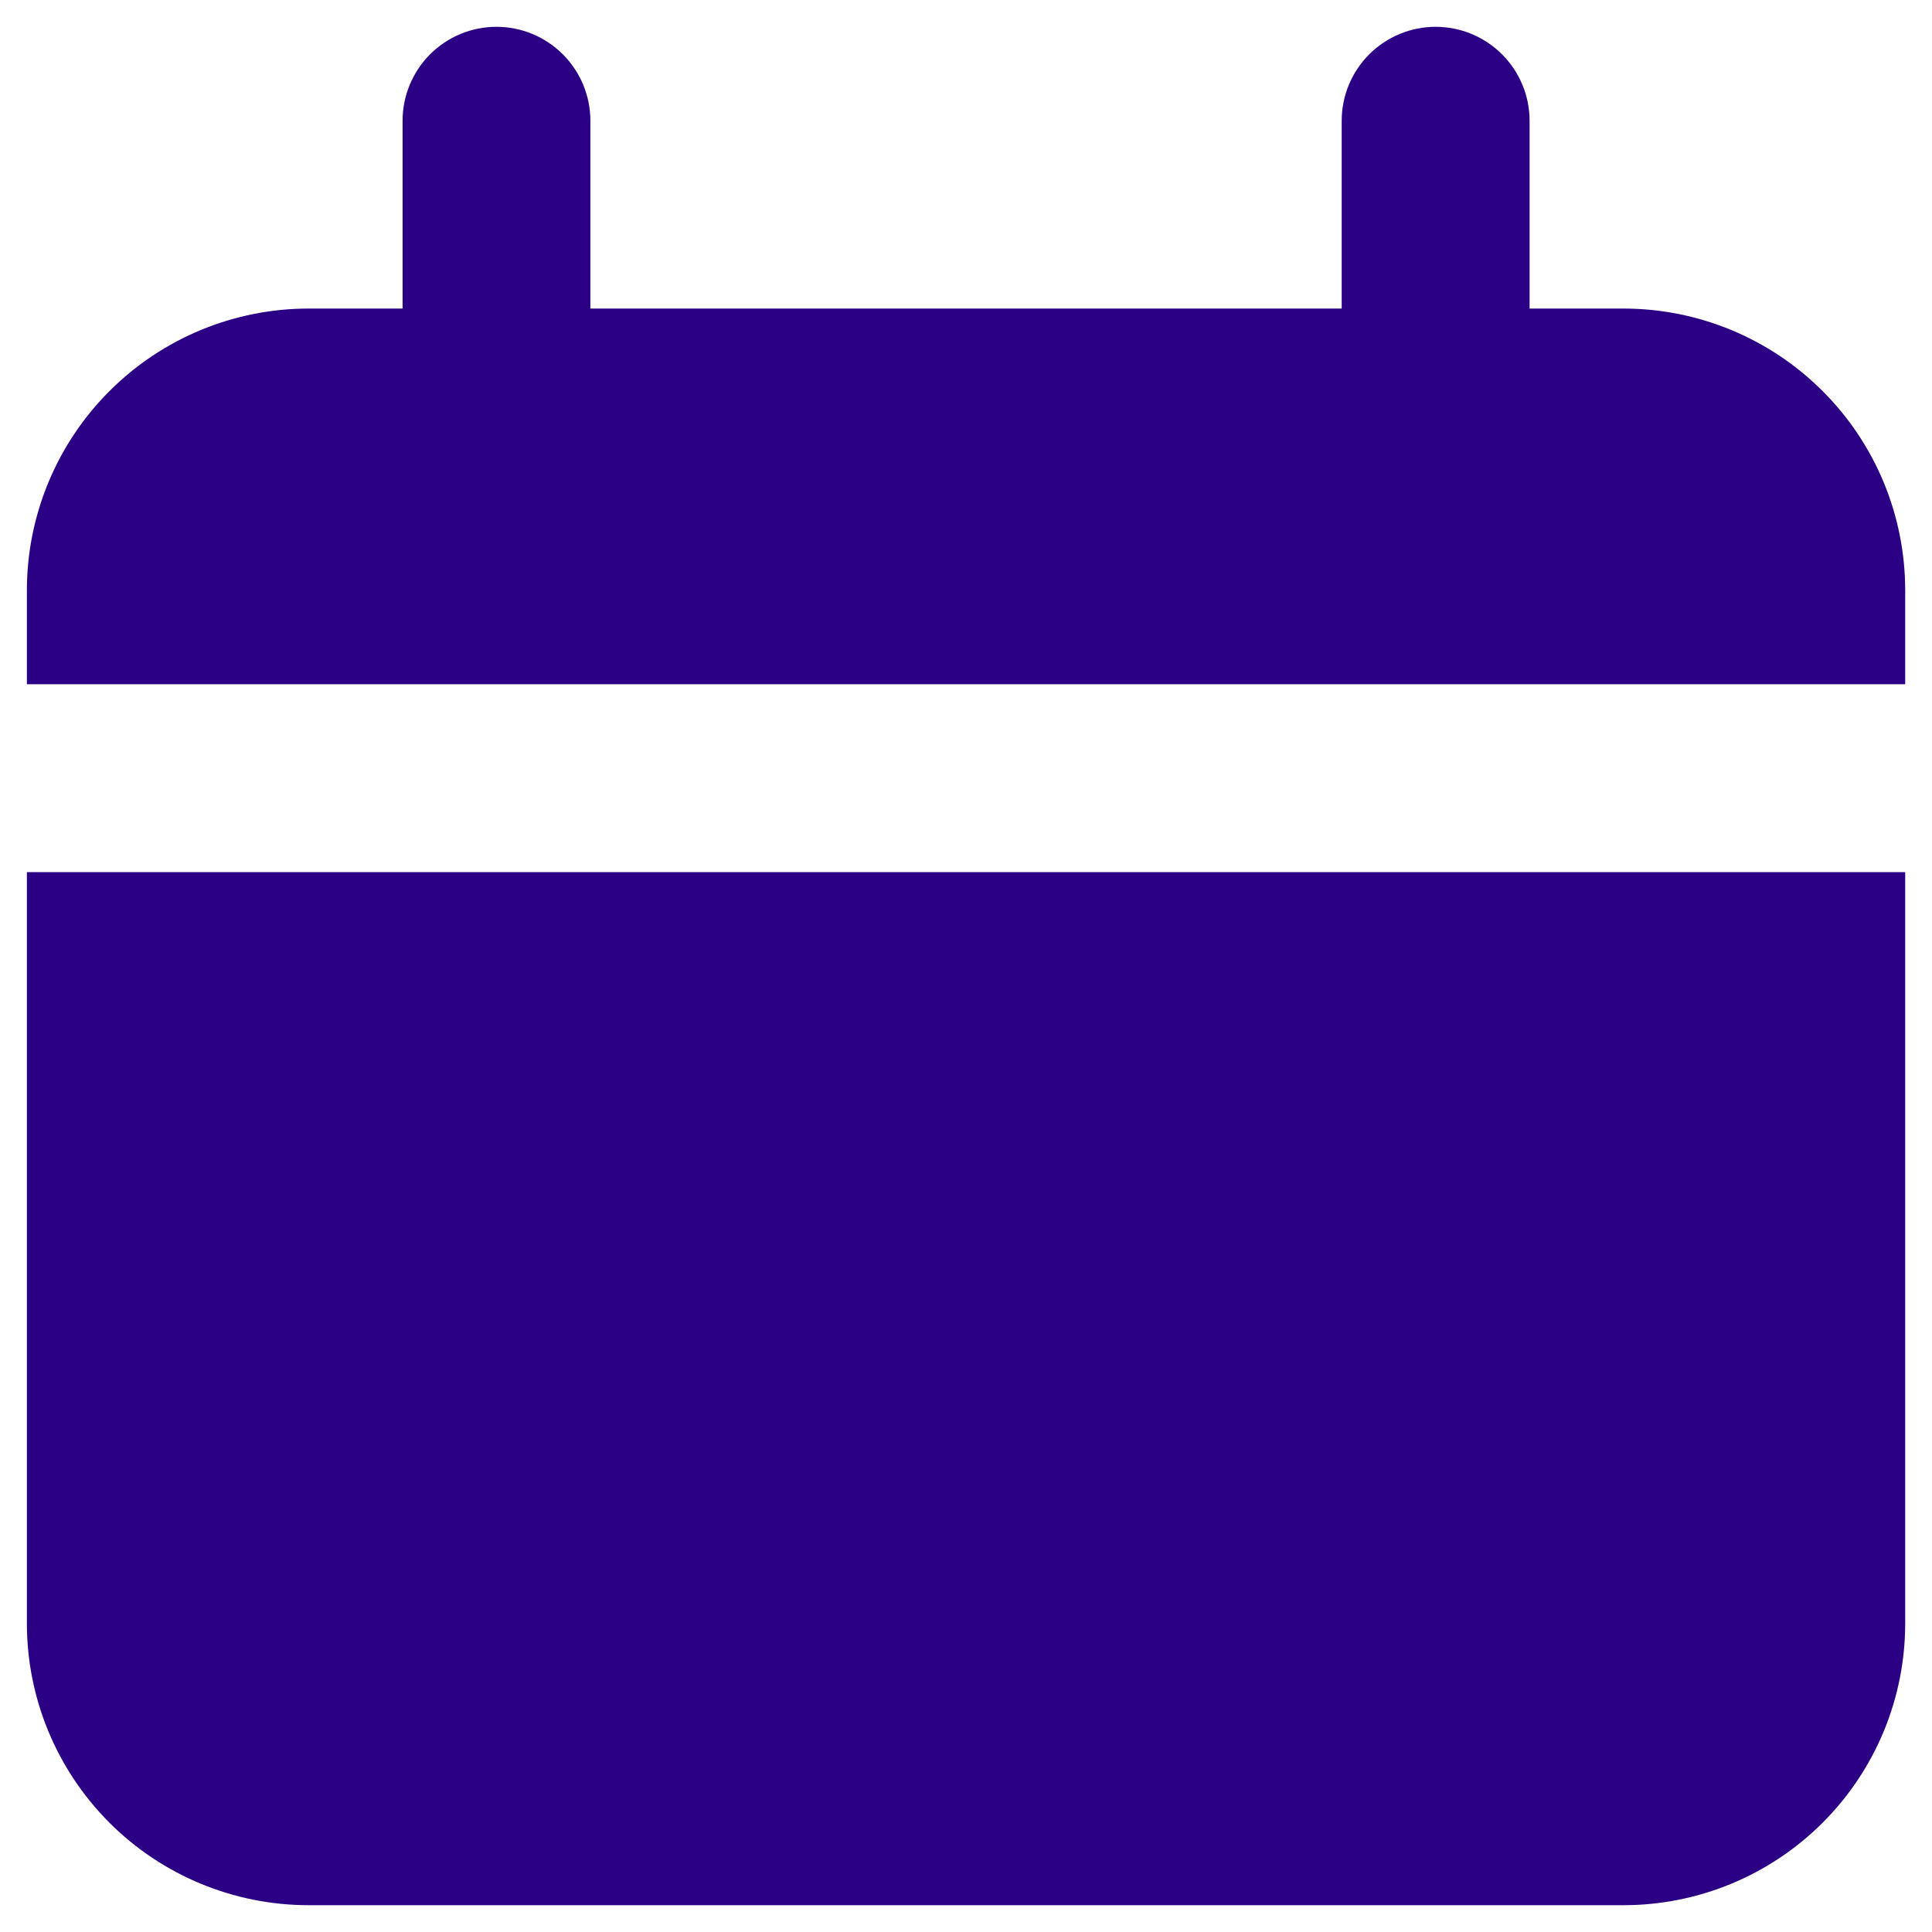
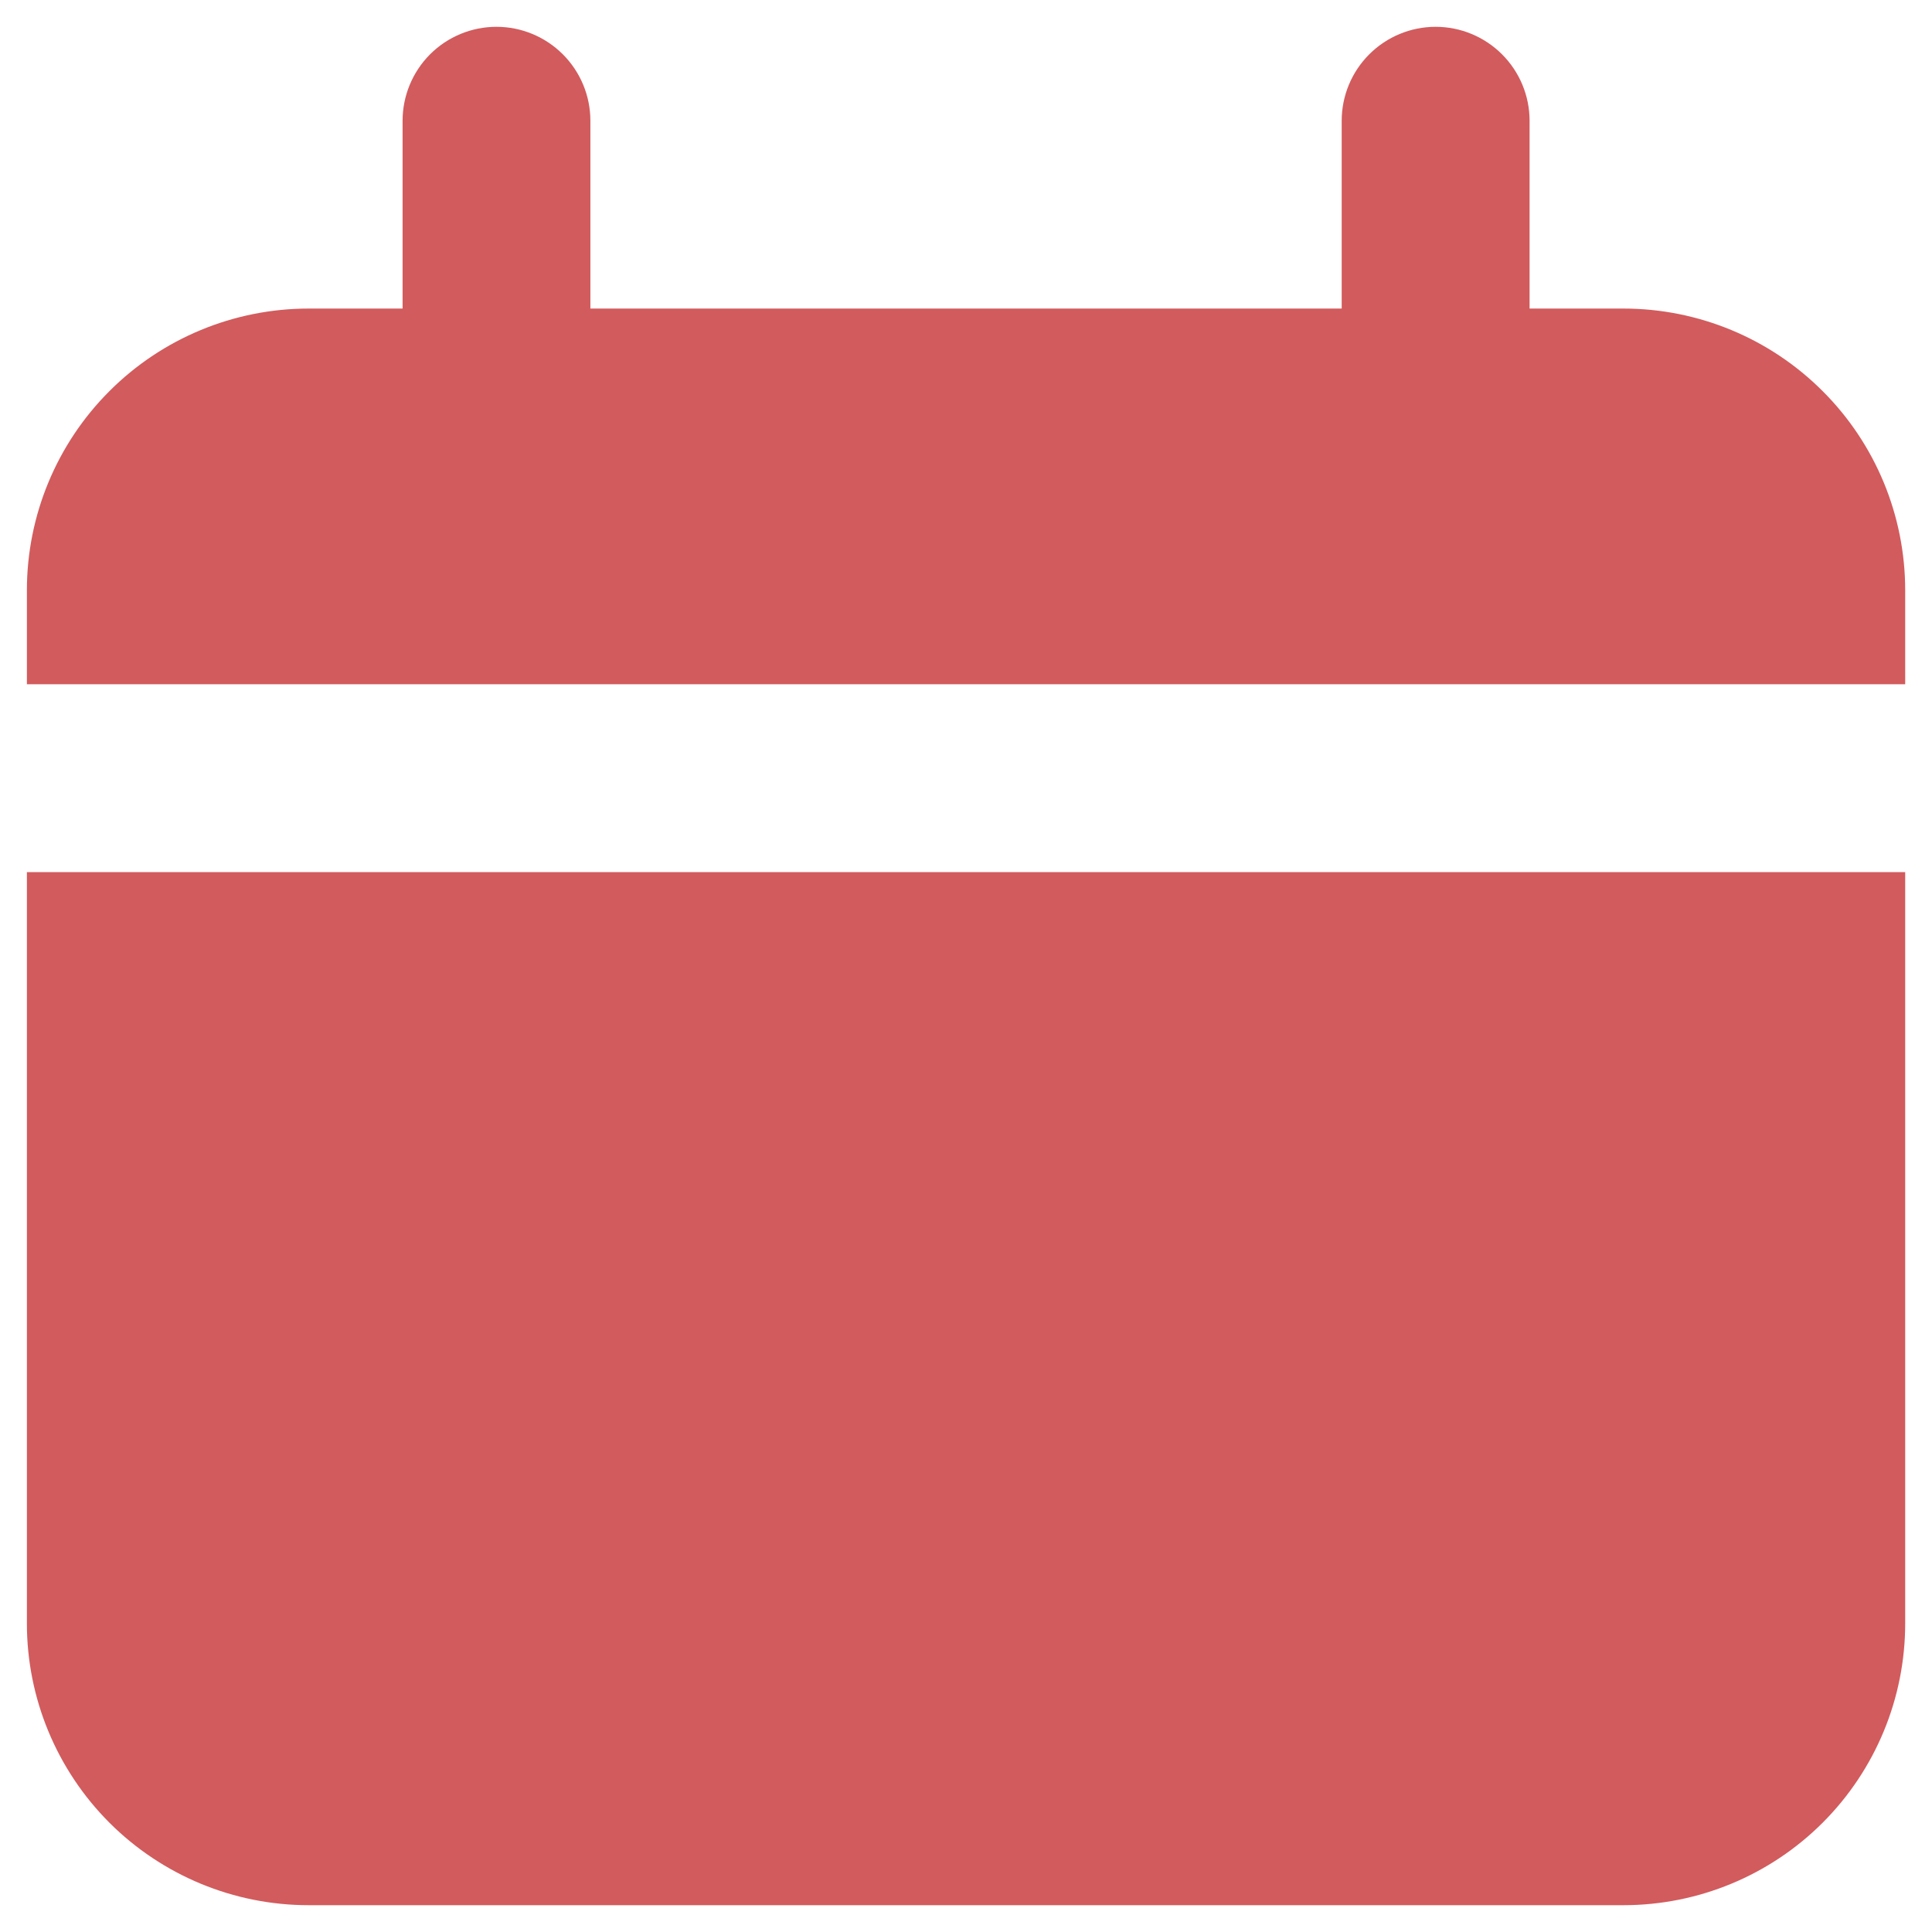
<svg xmlns="http://www.w3.org/2000/svg" width="24" height="24" viewBox="0 0 24 24" fill="none">
-   <path d="M20.167 3.833H19.001V1.5C19.001 1.191 18.878 0.894 18.659 0.675C18.44 0.456 18.143 0.333 17.834 0.333C17.525 0.333 17.228 0.456 17.009 0.675C16.79 0.894 16.667 1.191 16.667 1.5V3.833H7.334V1.5C7.334 1.191 7.211 0.894 6.992 0.675C6.773 0.456 6.477 0.333 6.167 0.333C5.858 0.333 5.561 0.456 5.342 0.675C5.124 0.894 5.001 1.191 5.001 1.5V3.833H3.834C2.906 3.833 2.015 4.202 1.359 4.859C0.703 5.515 0.334 6.405 0.334 7.333V8.5H23.667V7.333C23.667 6.405 23.299 5.515 22.642 4.859C21.986 4.202 21.096 3.833 20.167 3.833Z" fill="#2C0085" />
-   <path d="M0.334 20.167C0.334 21.095 0.703 21.985 1.359 22.642C2.015 23.298 2.906 23.667 3.834 23.667H20.167C21.096 23.667 21.986 23.298 22.642 22.642C23.299 21.985 23.667 21.095 23.667 20.167V10.834H0.334V20.167Z" fill="#2C0085" />
+   <path d="M20.167 3.833H19.001V1.5C19.001 1.191 18.878 0.894 18.659 0.675C18.44 0.456 18.143 0.333 17.834 0.333C17.525 0.333 17.228 0.456 17.009 0.675C16.79 0.894 16.667 1.191 16.667 1.5V3.833H7.334V1.5C7.334 1.191 7.211 0.894 6.992 0.675C6.773 0.456 6.477 0.333 6.167 0.333C5.858 0.333 5.561 0.456 5.342 0.675C5.124 0.894 5.001 1.191 5.001 1.5V3.833H3.834C2.906 3.833 2.015 4.202 1.359 4.859C0.703 5.515 0.334 6.405 0.334 7.333V8.5H23.667V7.333C23.667 6.405 23.299 5.515 22.642 4.859C21.986 4.202 21.096 3.833 20.167 3.833Z" fill="#D25B5D" />
+   <path d="M0.334 20.167C0.334 21.095 0.703 21.985 1.359 22.642C2.015 23.298 2.906 23.667 3.834 23.667H20.167C21.096 23.667 21.986 23.298 22.642 22.642C23.299 21.985 23.667 21.095 23.667 20.167V10.834H0.334V20.167Z" fill="#D25B5D" />
</svg>
